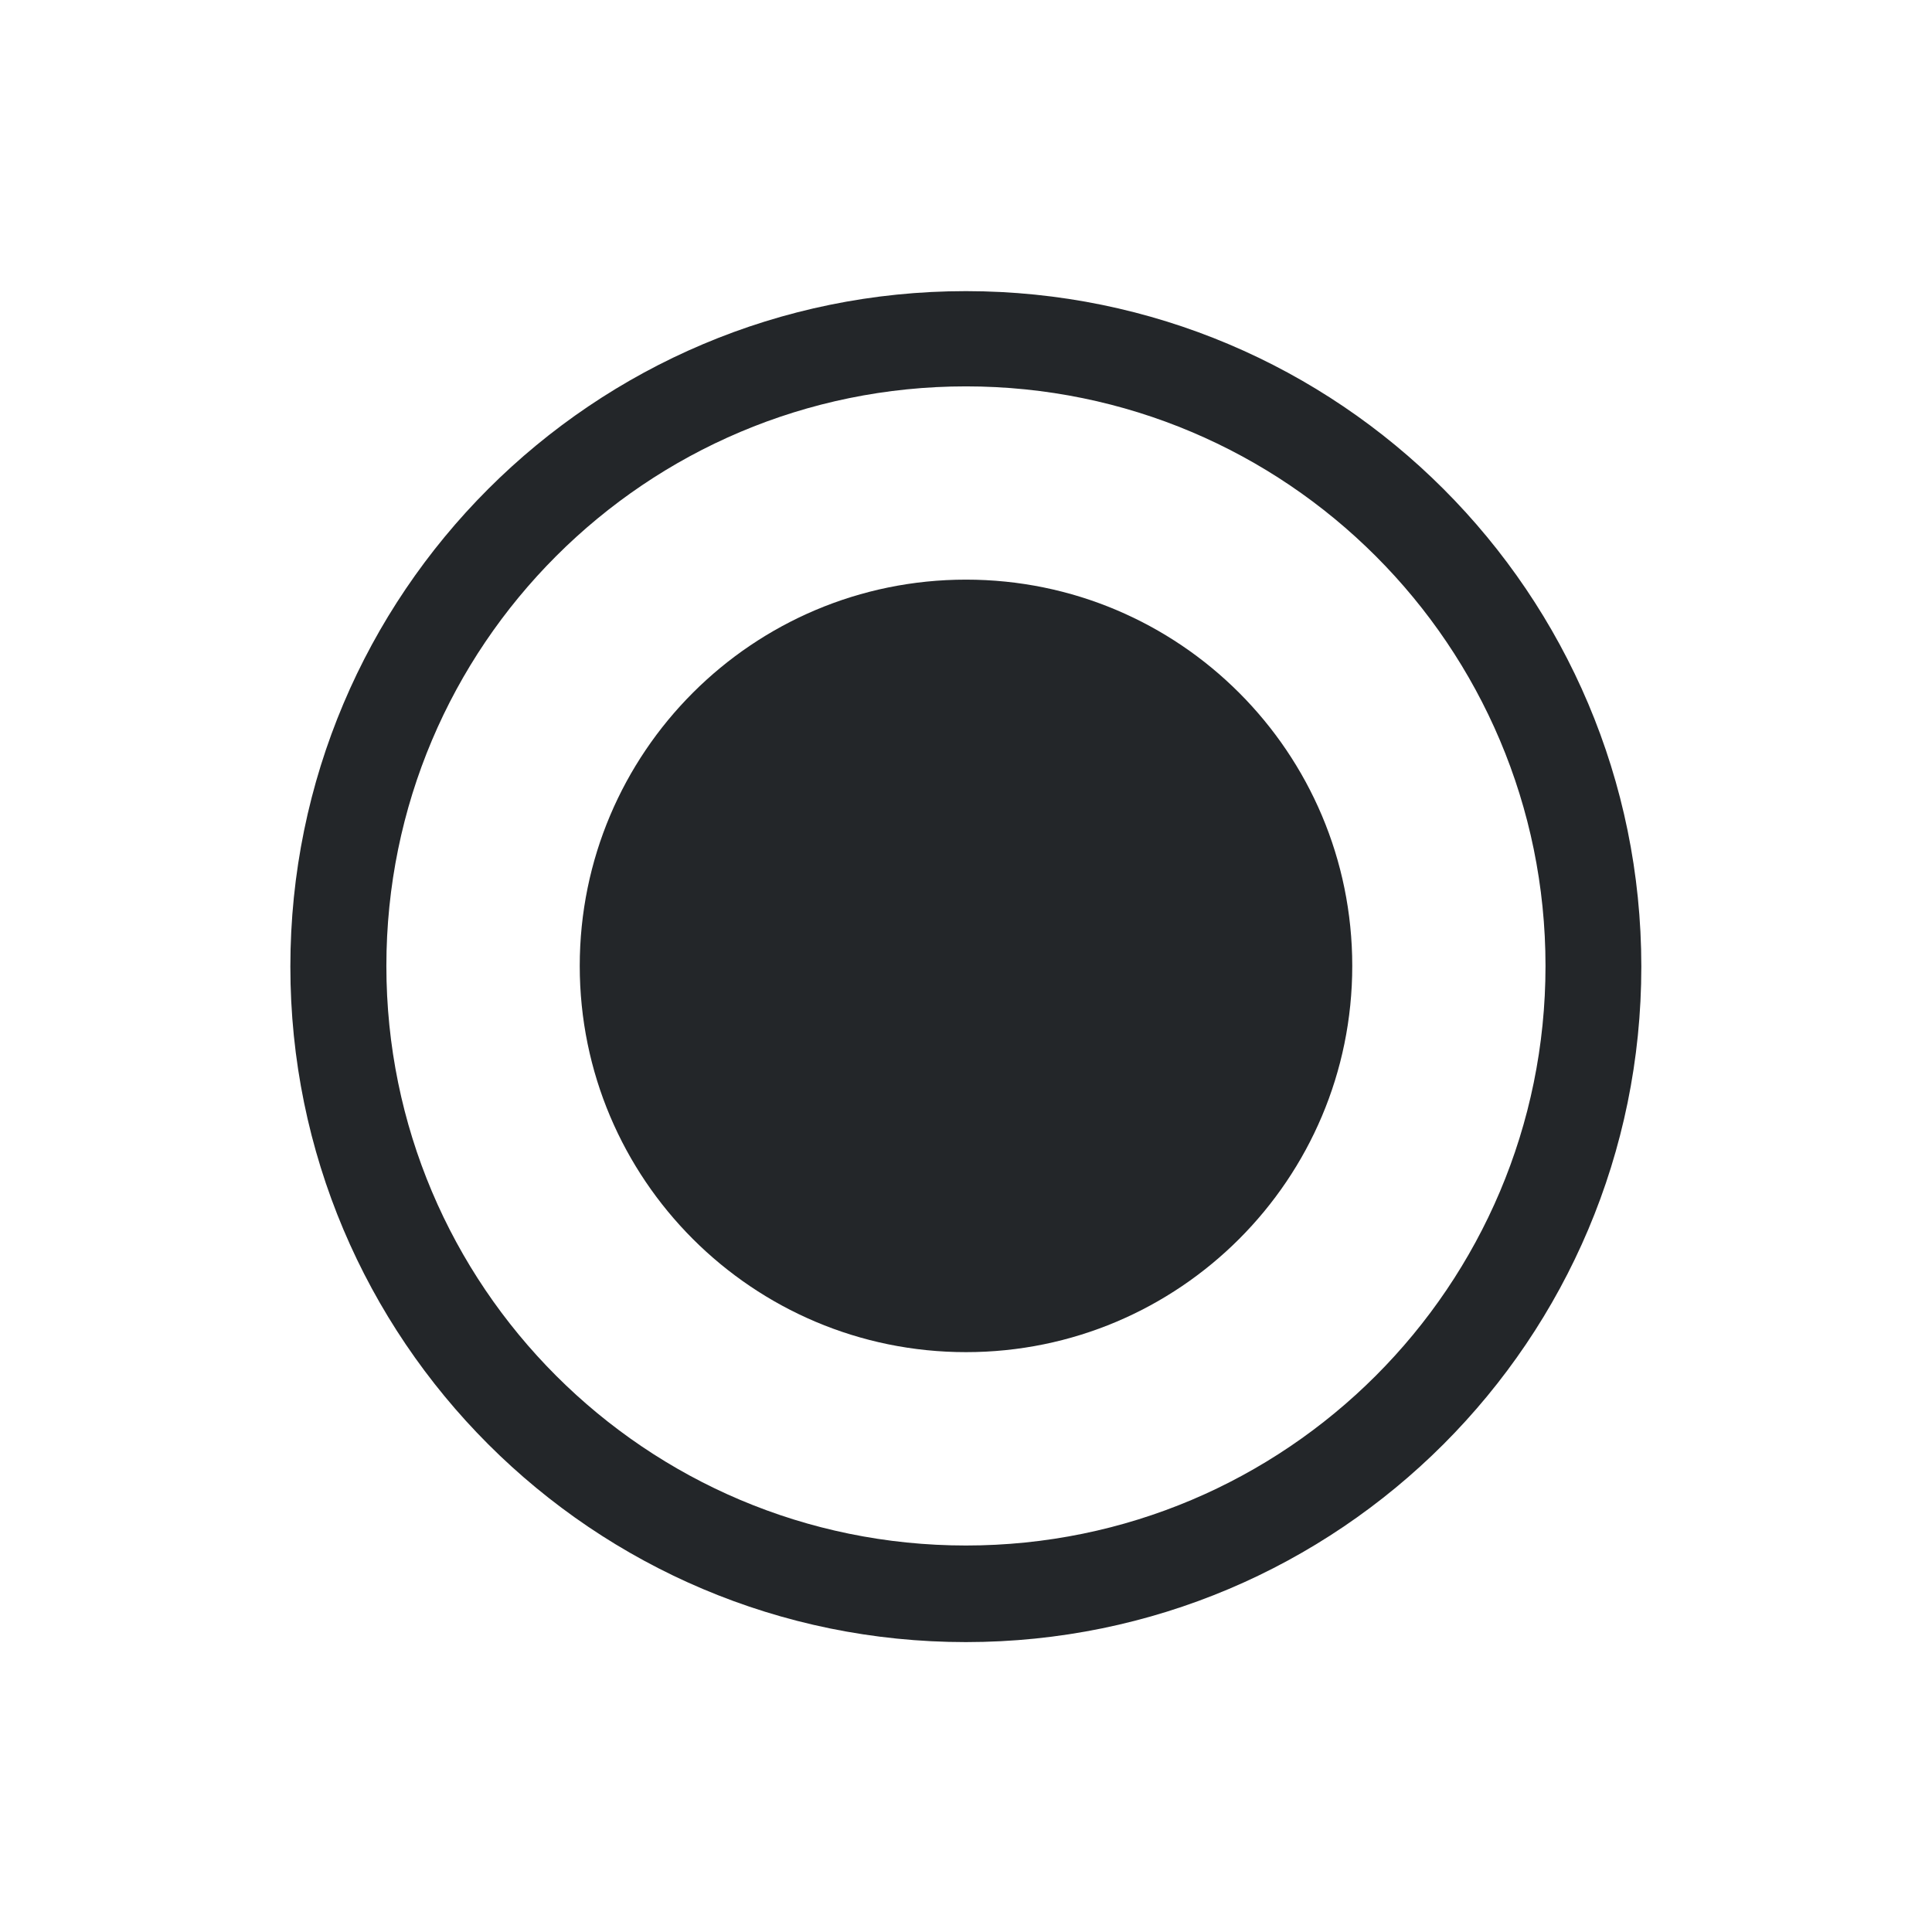
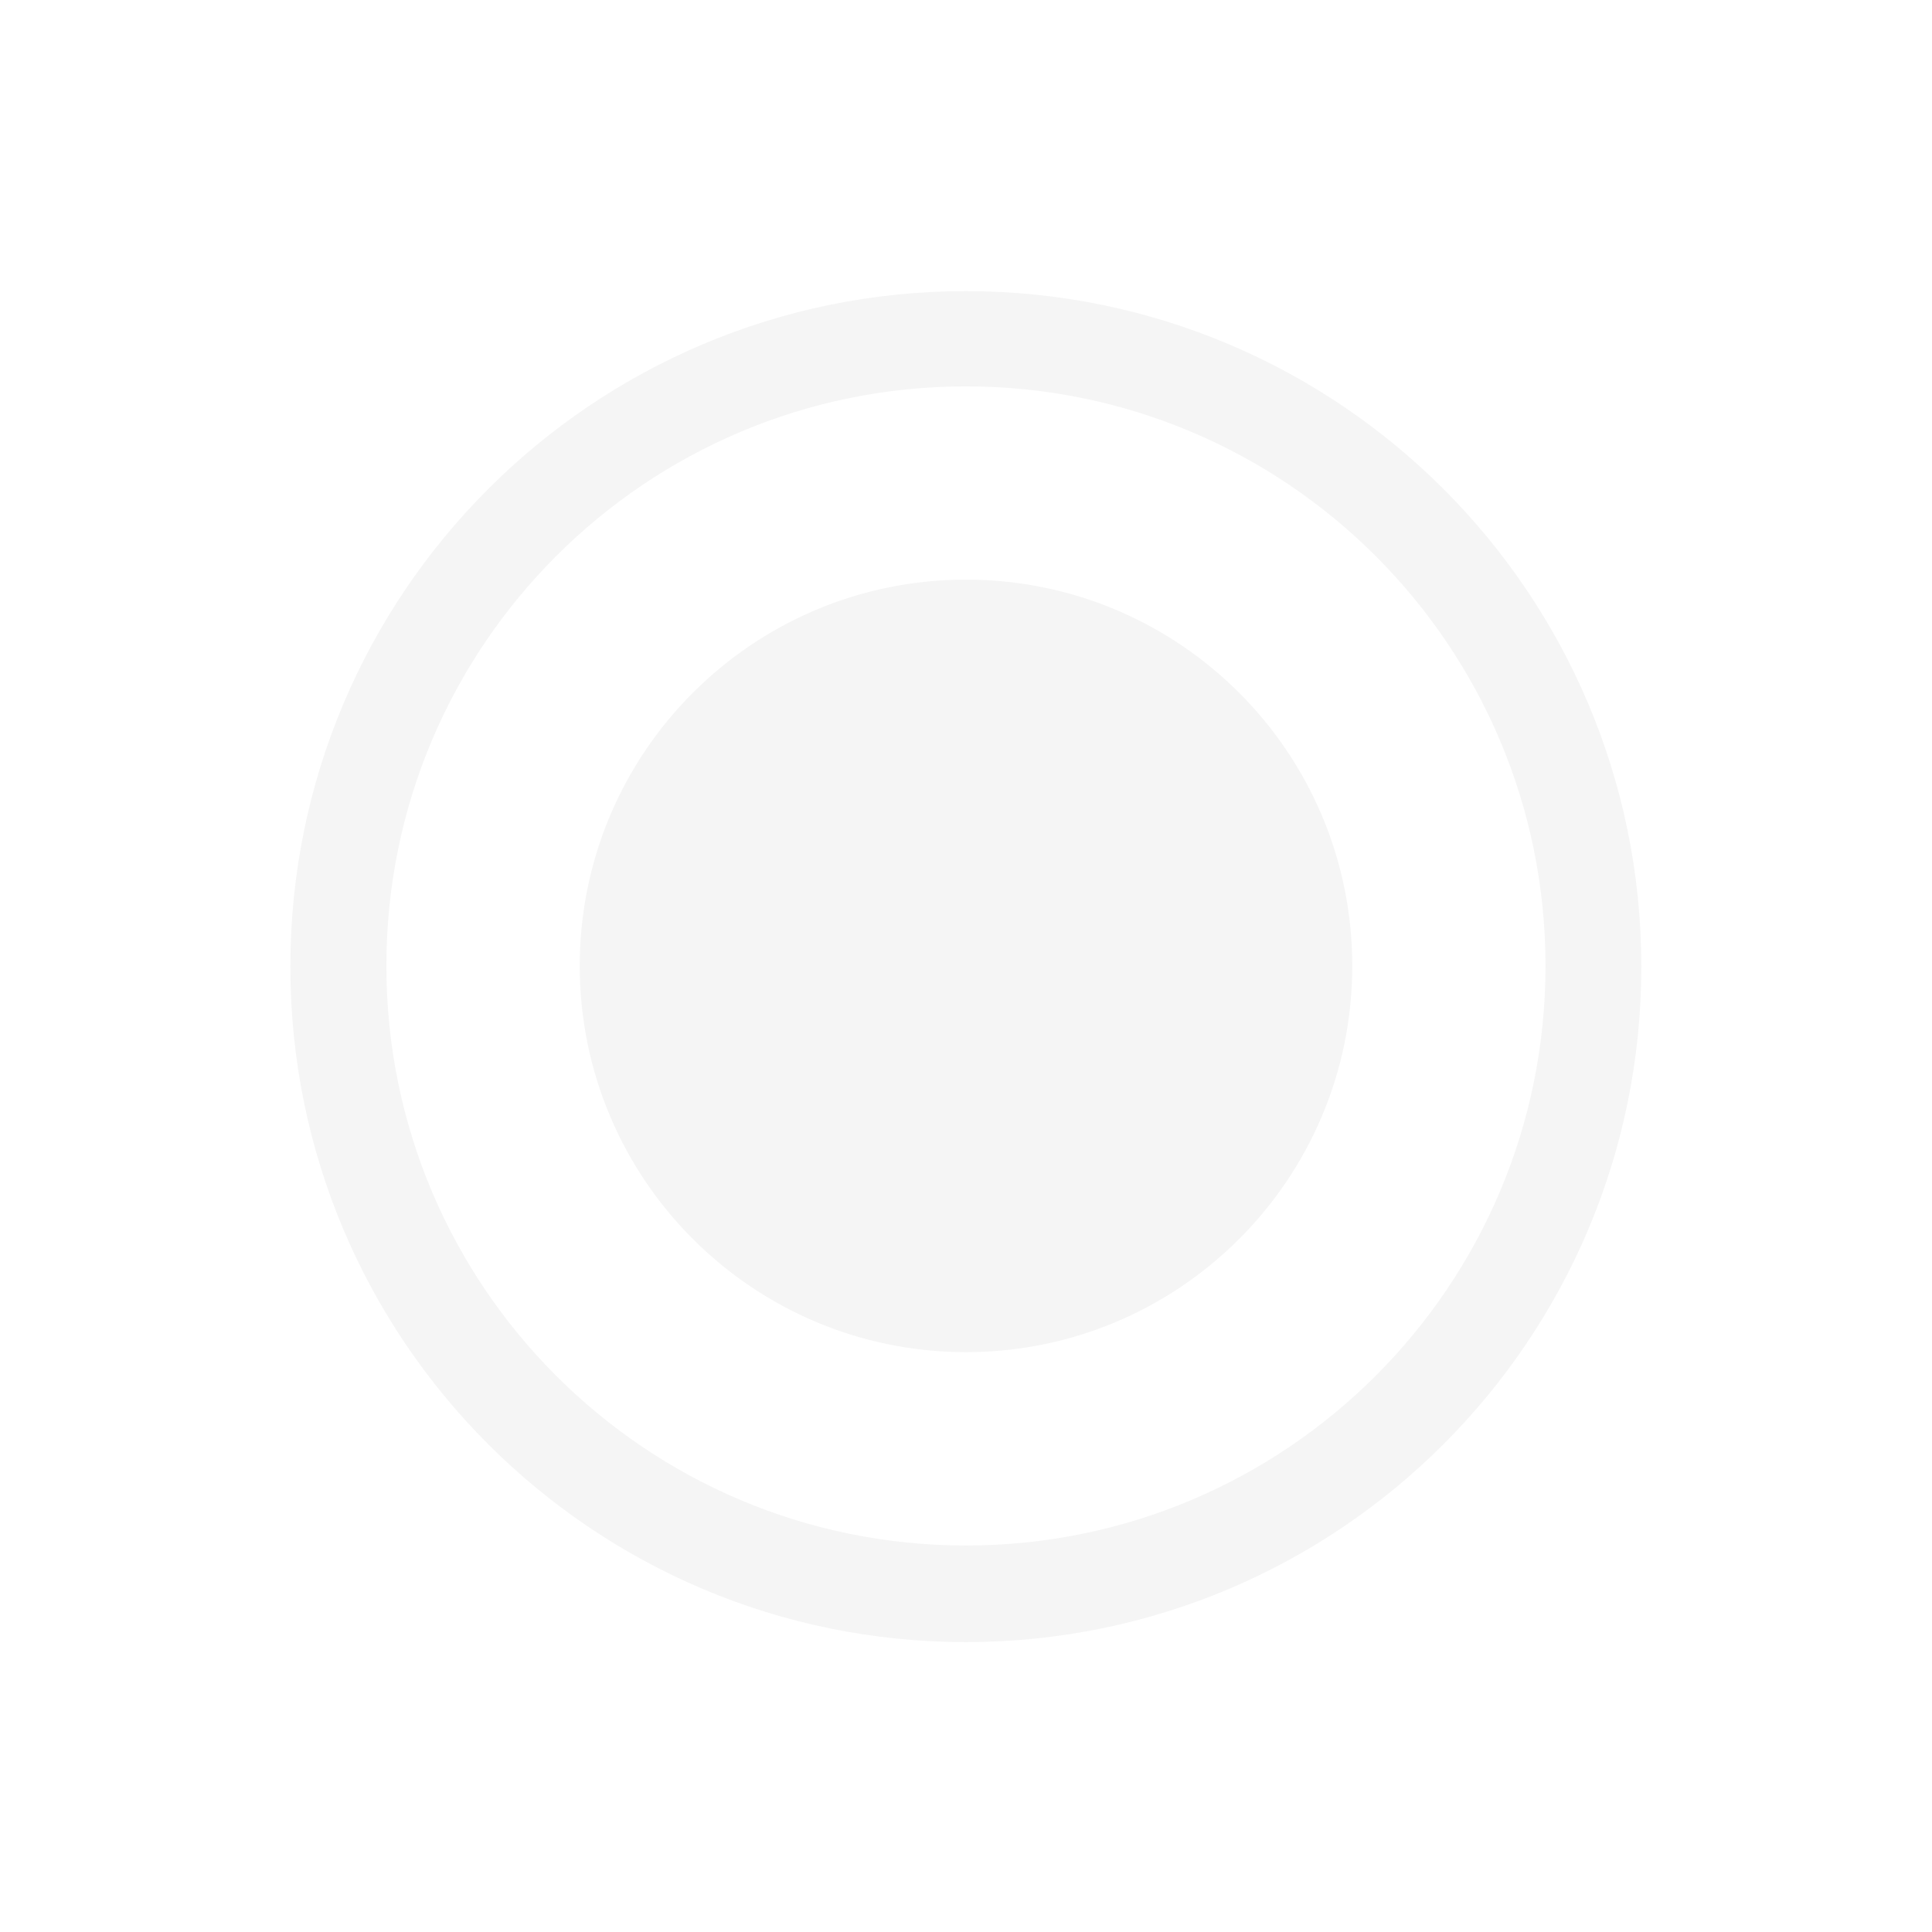
<svg xmlns="http://www.w3.org/2000/svg" width="20" height="20" viewBox="0 0 5.292 5.292" version="1.1" id="svg8">
  <defs id="defs2" />
  <g id="layer1" transform="translate(0,-291.7083)">
    <g id="g847" transform="matrix(0.05207439,0,0,0.05207453,-0.9012516,282.412)">
      <g id="g851">
        <g id="g1059" transform="matrix(1.998622,0,0,1.998619,17.32448,-313.5231)">
          <path style="opacity:1;fill:none;fill-opacity:0.494;stroke:#ffffff00;stroke-width:0.07;stroke-linecap:round;stroke-linejoin:round;stroke-miterlimit:4;stroke-dasharray:none;stroke-dashoffset:0;stroke-opacity:1;paint-order:stroke fill markers" d="M 25.4,271.6 -8.0000008e-7,246.2 H 50.8 Z" id="path883" />
          <path id="path880" d="m 25.4,271.6 25.4,25.4 H 0 Z" style="opacity:1;fill:none;fill-opacity:0.494;stroke:#ffffff00;stroke-width:0.07;stroke-linecap:round;stroke-linejoin:round;stroke-miterlimit:4;stroke-dasharray:none;stroke-dashoffset:0;stroke-opacity:1;paint-order:stroke fill markers" />
          <rect ry="5.053" y="253.849" x="7.649" height="35.529" width="35.529" id="rect870" style="opacity:1;fill:none;fill-opacity:0.494;stroke:#ffffff00;stroke-width:0.062;stroke-linecap:round;stroke-linejoin:round;stroke-miterlimit:4;stroke-dasharray:none;stroke-dashoffset:0;stroke-opacity:1;paint-order:stroke fill markers" />
          <circle r="25.397" cy="271.6" cx="25.4" id="path872" style="opacity:1;fill:none;fill-opacity:0.494;stroke:#ffffff00;stroke-width:0.076;stroke-linecap:round;stroke-linejoin:round;stroke-miterlimit:4;stroke-dasharray:none;stroke-dashoffset:0;stroke-opacity:1;paint-order:stroke fill markers" />
          <circle transform="rotate(-45)" cx="-174.09" cy="210.011" r="12.656" id="path876" style="opacity:1;fill:none;fill-opacity:0.494;stroke:#ffffff00;stroke-width:0.074;stroke-linecap:round;stroke-linejoin:round;stroke-miterlimit:4;stroke-dasharray:none;stroke-dashoffset:0;stroke-opacity:1;paint-order:stroke fill markers" />
          <path id="path904" d="m 25.4,271.6 -25.4,25.4 v -50.8 z" style="opacity:1;fill:none;fill-opacity:0.494;stroke:#ffffff00;stroke-width:0.07;stroke-linecap:round;stroke-linejoin:round;stroke-miterlimit:4;stroke-dasharray:none;stroke-dashoffset:0;stroke-opacity:1;paint-order:stroke fill markers" />
          <path style="opacity:1;fill:none;fill-opacity:0.494;stroke:#ffffff00;stroke-width:0.07;stroke-linecap:round;stroke-linejoin:round;stroke-miterlimit:4;stroke-dasharray:none;stroke-dashoffset:0;stroke-opacity:1;paint-order:stroke fill markers" d="m 25.4,271.6 25.4,-25.4 v 50.8 z" id="path906" />
          <rect ry="5.051" y="256.393" x="2.566" height="30.44" width="45.694" id="rect837" style="opacity:1;fill:none;fill-opacity:0.494;stroke:#ffffff00;stroke-width:0.066;stroke-linecap:round;stroke-linejoin:round;stroke-miterlimit:4;stroke-dasharray:none;stroke-dashoffset:0;stroke-opacity:1;paint-order:stroke fill markers" />
          <rect style="opacity:1;fill:none;fill-opacity:0.494;stroke:#ffffff00;stroke-width:0.066;stroke-linecap:round;stroke-linejoin:round;stroke-miterlimit:4;stroke-dasharray:none;stroke-dashoffset:0;stroke-opacity:1;paint-order:stroke fill markers" id="rect831" width="45.694" height="30.441" x="248.766" y="-40.633" ry="5.051" transform="rotate(90)" />
        </g>
      </g>
    </g>
    <path style="opacity:1;fill:#ffc107;fill-opacity:1;stroke:none;stroke-width:0.386;stroke-miterlimit:4;stroke-dasharray:none;stroke-opacity:1" d="m 50.206,401.677 c 110.217,0.713 55.109,0.356 0,0 z" id="rect997" />
-     <path style="opacity:1;fill:#232629;fill-opacity:1;stroke:none;stroke-width:2.101;stroke-linecap:round;stroke-linejoin:round;stroke-miterlimit:4;stroke-dasharray:none;stroke-dashoffset:0;stroke-opacity:1;paint-order:stroke fill markers" d="M 10,3.014 A 6.993,6.993 0 0 0 3.006,10.006 6.993,6.993 0 0 0 10,17 6.993,6.993 0 0 0 16.992,10.006 6.993,6.993 0 0 0 10,3.014 Z M 10,4 a 6,6 0 0 1 6,6 6,6 0 0 1 -6,6 6,6 0 0 1 -6,-6 6,6 0 0 1 6,-6 z" transform="matrix(0.2645833,0,0,0.2645833,0,291.7083)" id="path826" />
-     <circle style="opacity:1;fill:#232629;fill-opacity:1;stroke:none;stroke-width:0.318;stroke-linecap:round;stroke-linejoin:round;stroke-miterlimit:4;stroke-dasharray:none;stroke-dashoffset:0;stroke-opacity:1;paint-order:stroke fill markers" id="circle830" cx="2.646" cy="294.354" r="1.058" />
+     <path style="opacity:1;fill:#f5f5f5;fill-opacity:1;stroke:none;stroke-width:2.101;stroke-linecap:round;stroke-linejoin:round;stroke-miterlimit:4;stroke-dasharray:none;stroke-dashoffset:0;stroke-opacity:1;paint-order:stroke fill markers" d="M 10,3.014 A 6.993,6.993 0 0 0 3.006,10.006 6.993,6.993 0 0 0 10,17 6.993,6.993 0 0 0 16.992,10.006 6.993,6.993 0 0 0 10,3.014 Z M 10,4 a 6,6 0 0 1 6,6 6,6 0 0 1 -6,6 6,6 0 0 1 -6,-6 6,6 0 0 1 6,-6 z" transform="matrix(0.2645833,0,0,0.2645833,0,291.7083)" id="path826" />
+     <circle style="opacity:1;fill:#f5f5f5;fill-opacity:1;stroke:none;stroke-width:0.318;stroke-linecap:round;stroke-linejoin:round;stroke-miterlimit:4;stroke-dasharray:none;stroke-dashoffset:0;stroke-opacity:1;paint-order:stroke fill markers" id="circle830" cx="2.646" cy="294.354" r="1.058" />
  </g>
</svg>
